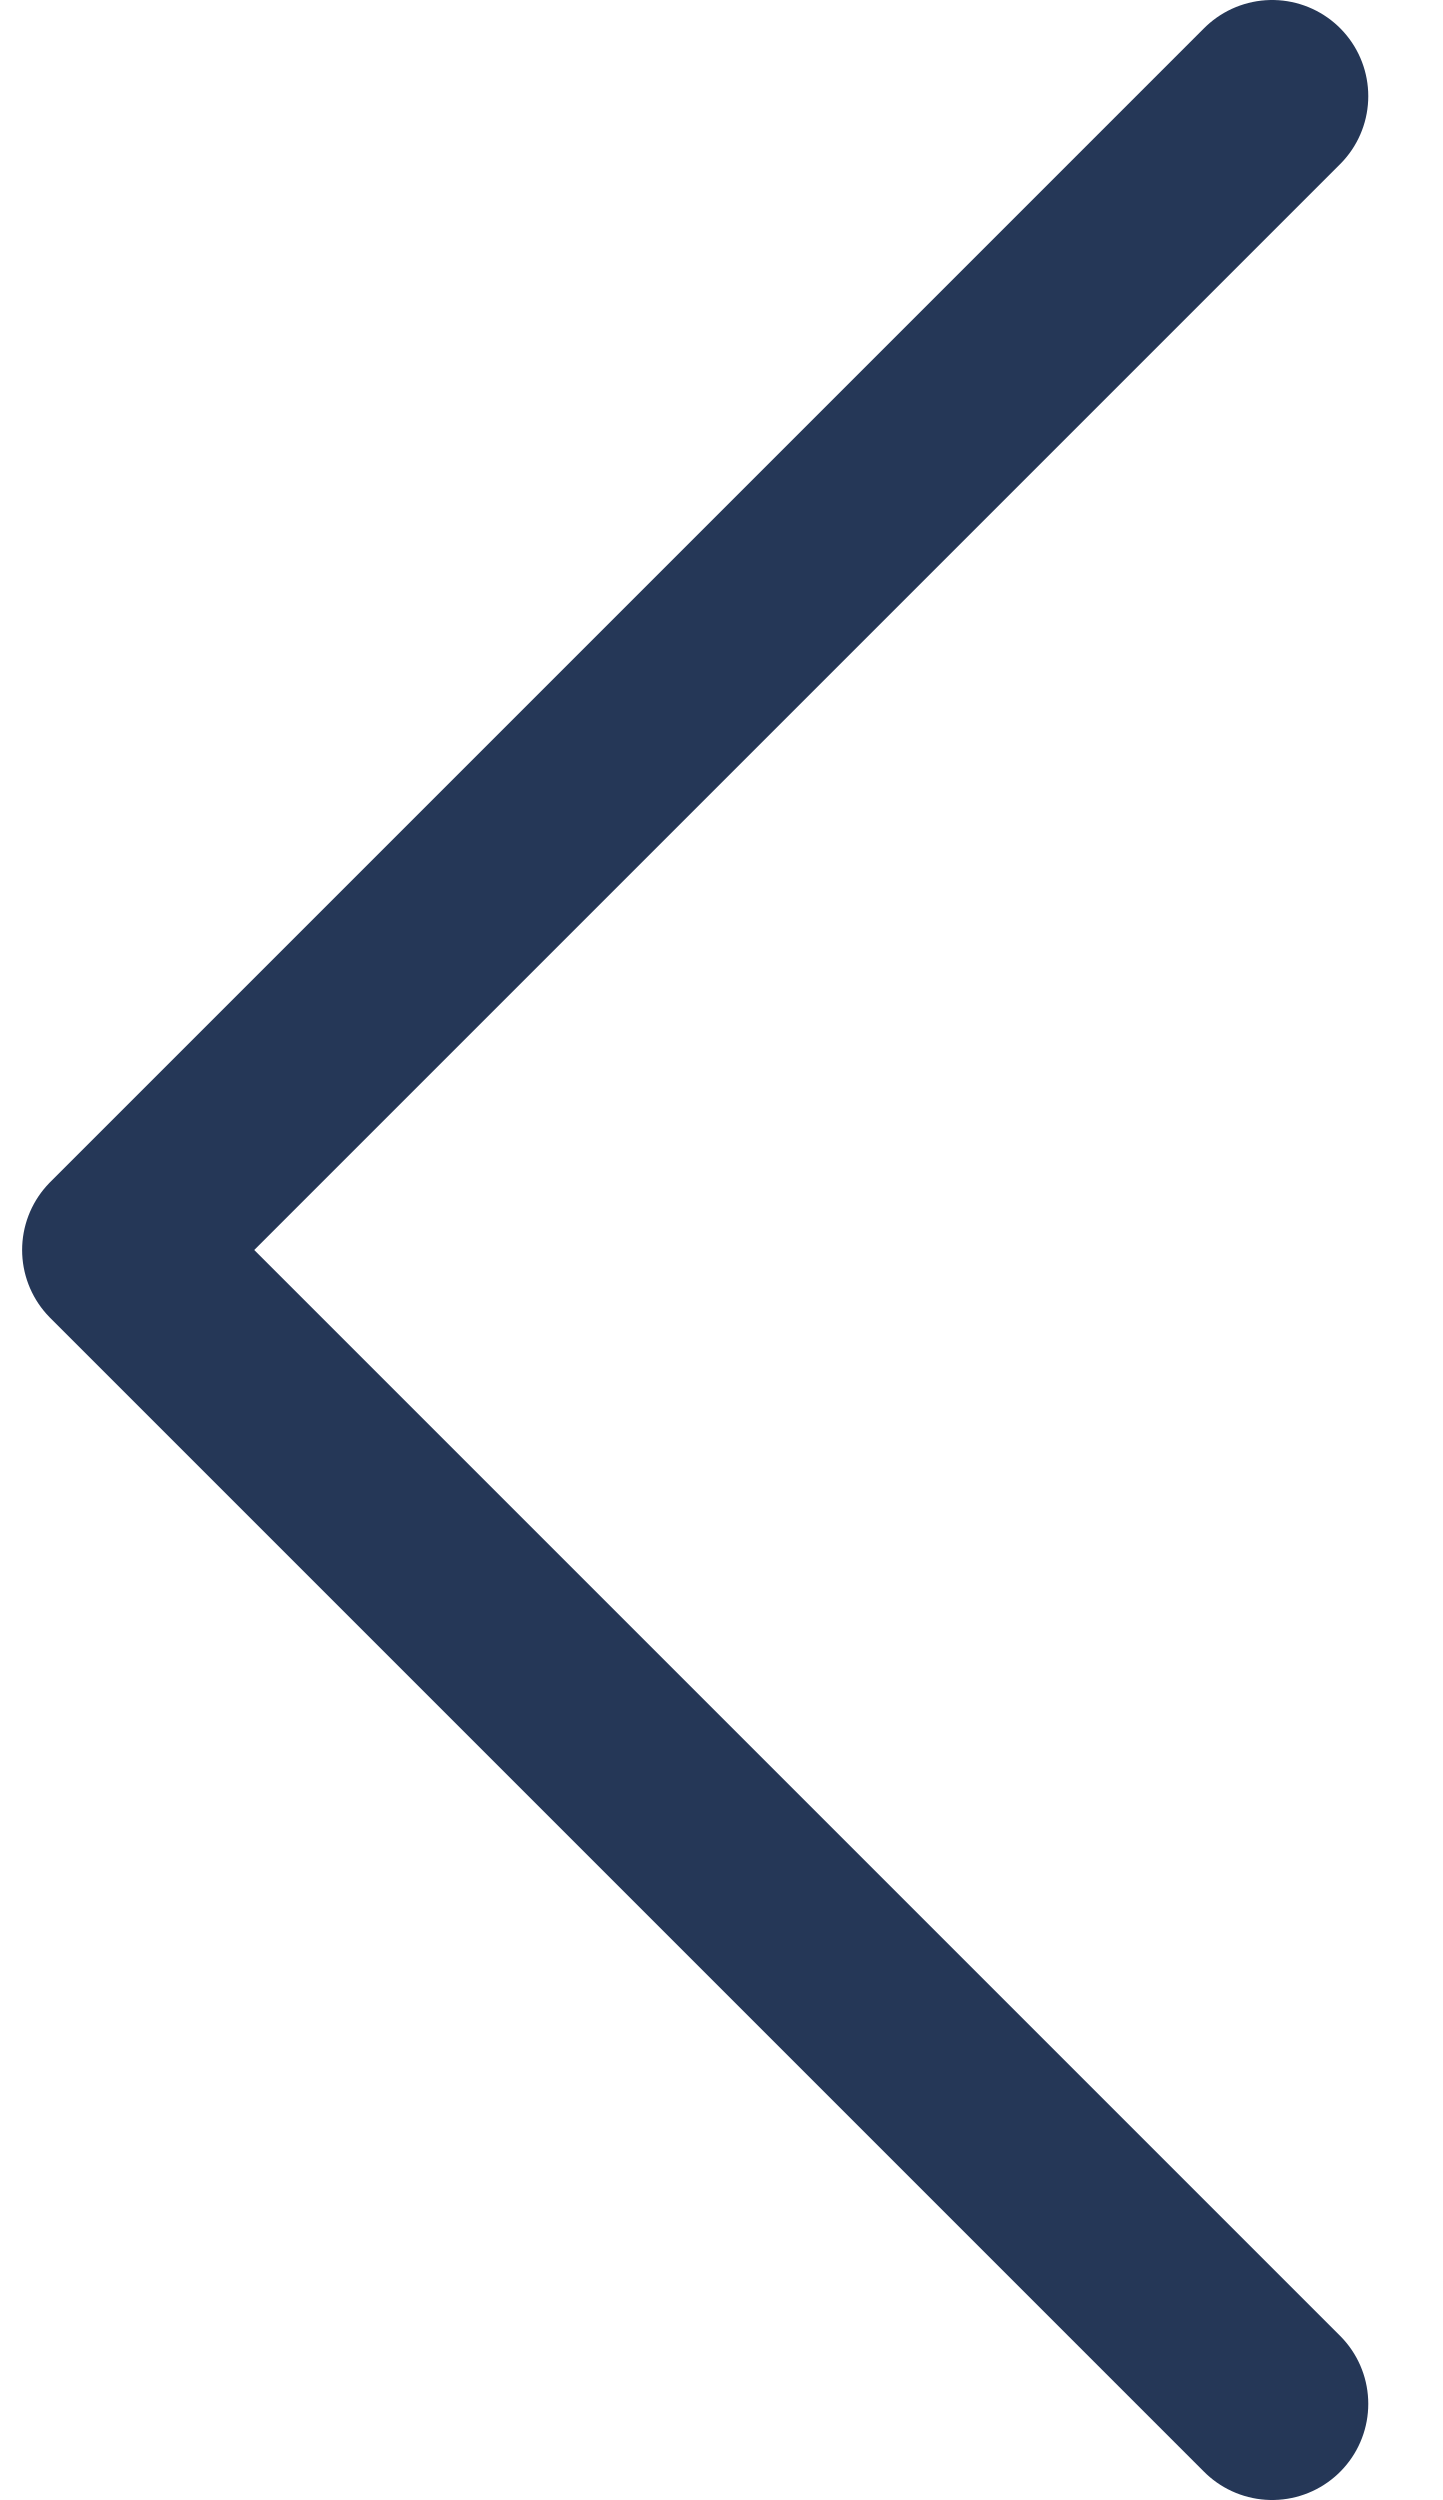
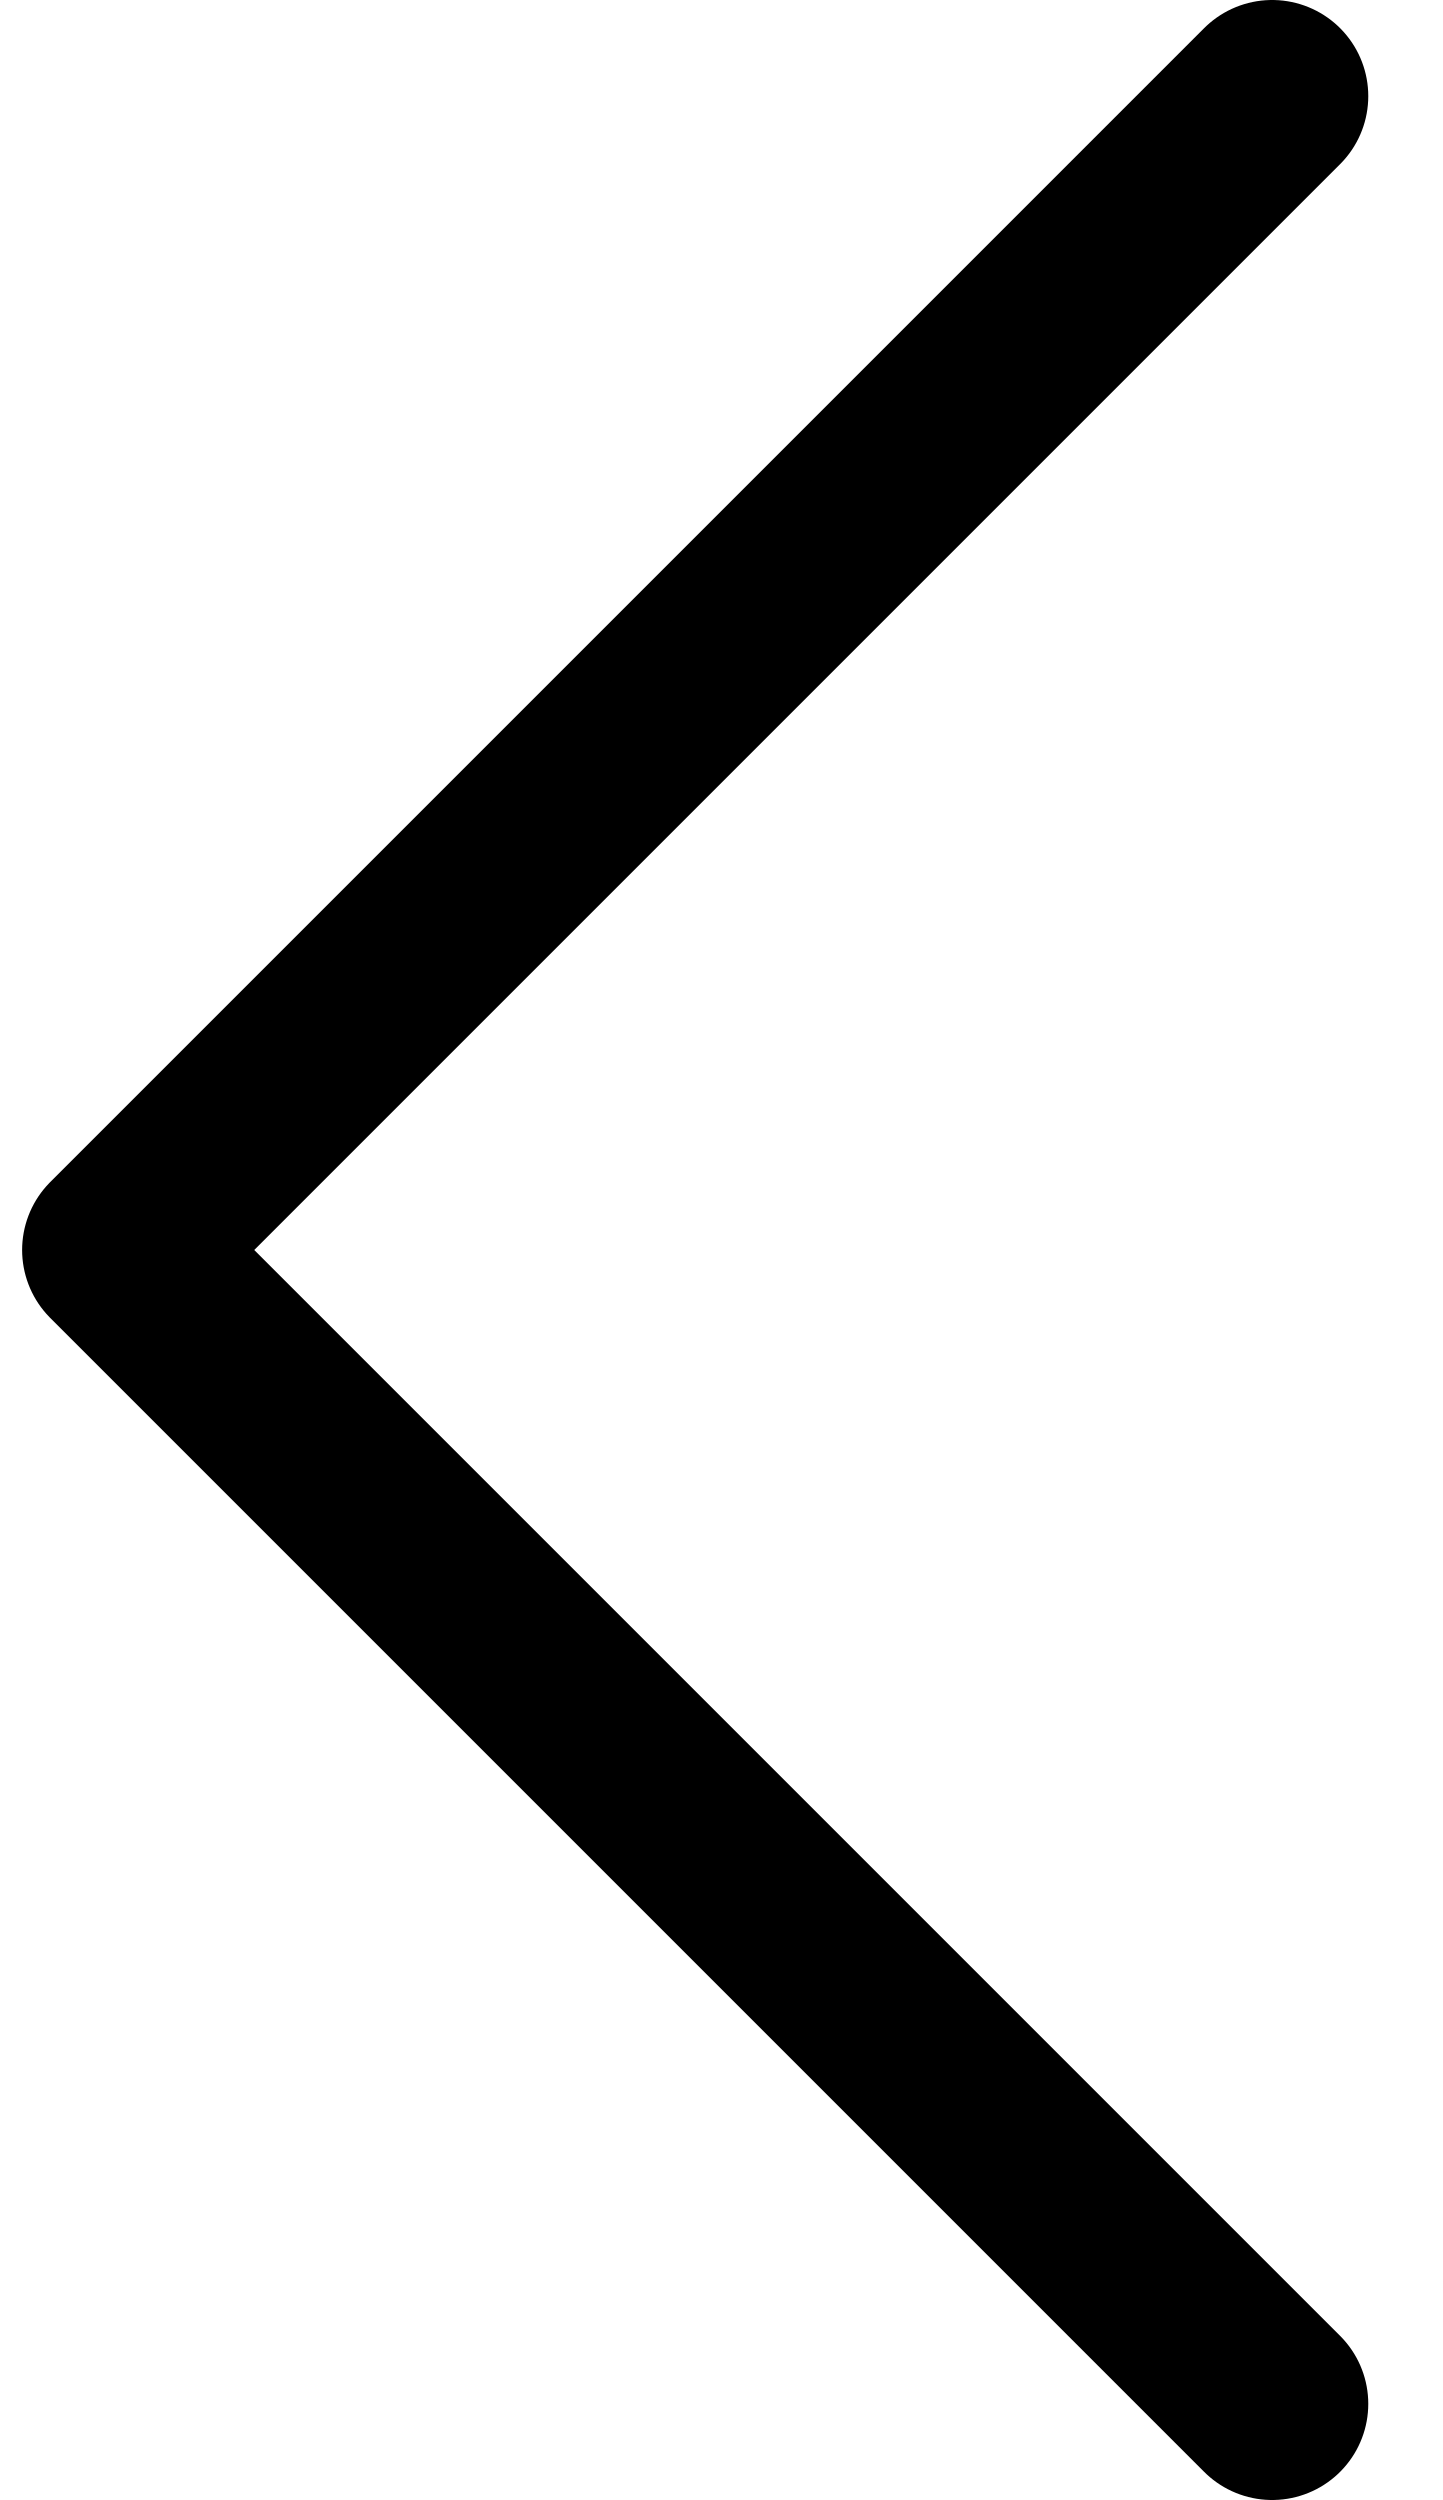
<svg xmlns="http://www.w3.org/2000/svg" width="15" height="26" viewBox="0 0 15 26" fill="none">
-   <path d="M13.23 1L1.23 13L13.23 25" stroke="#253757" stroke-width="2" stroke-linecap="round" stroke-linejoin="round" />
+   <path d="M13.23 1L1.23 13L13.23 25" stroke="currentcolor" stroke-width="2" stroke-linecap="round" stroke-linejoin="round" />
</svg>
